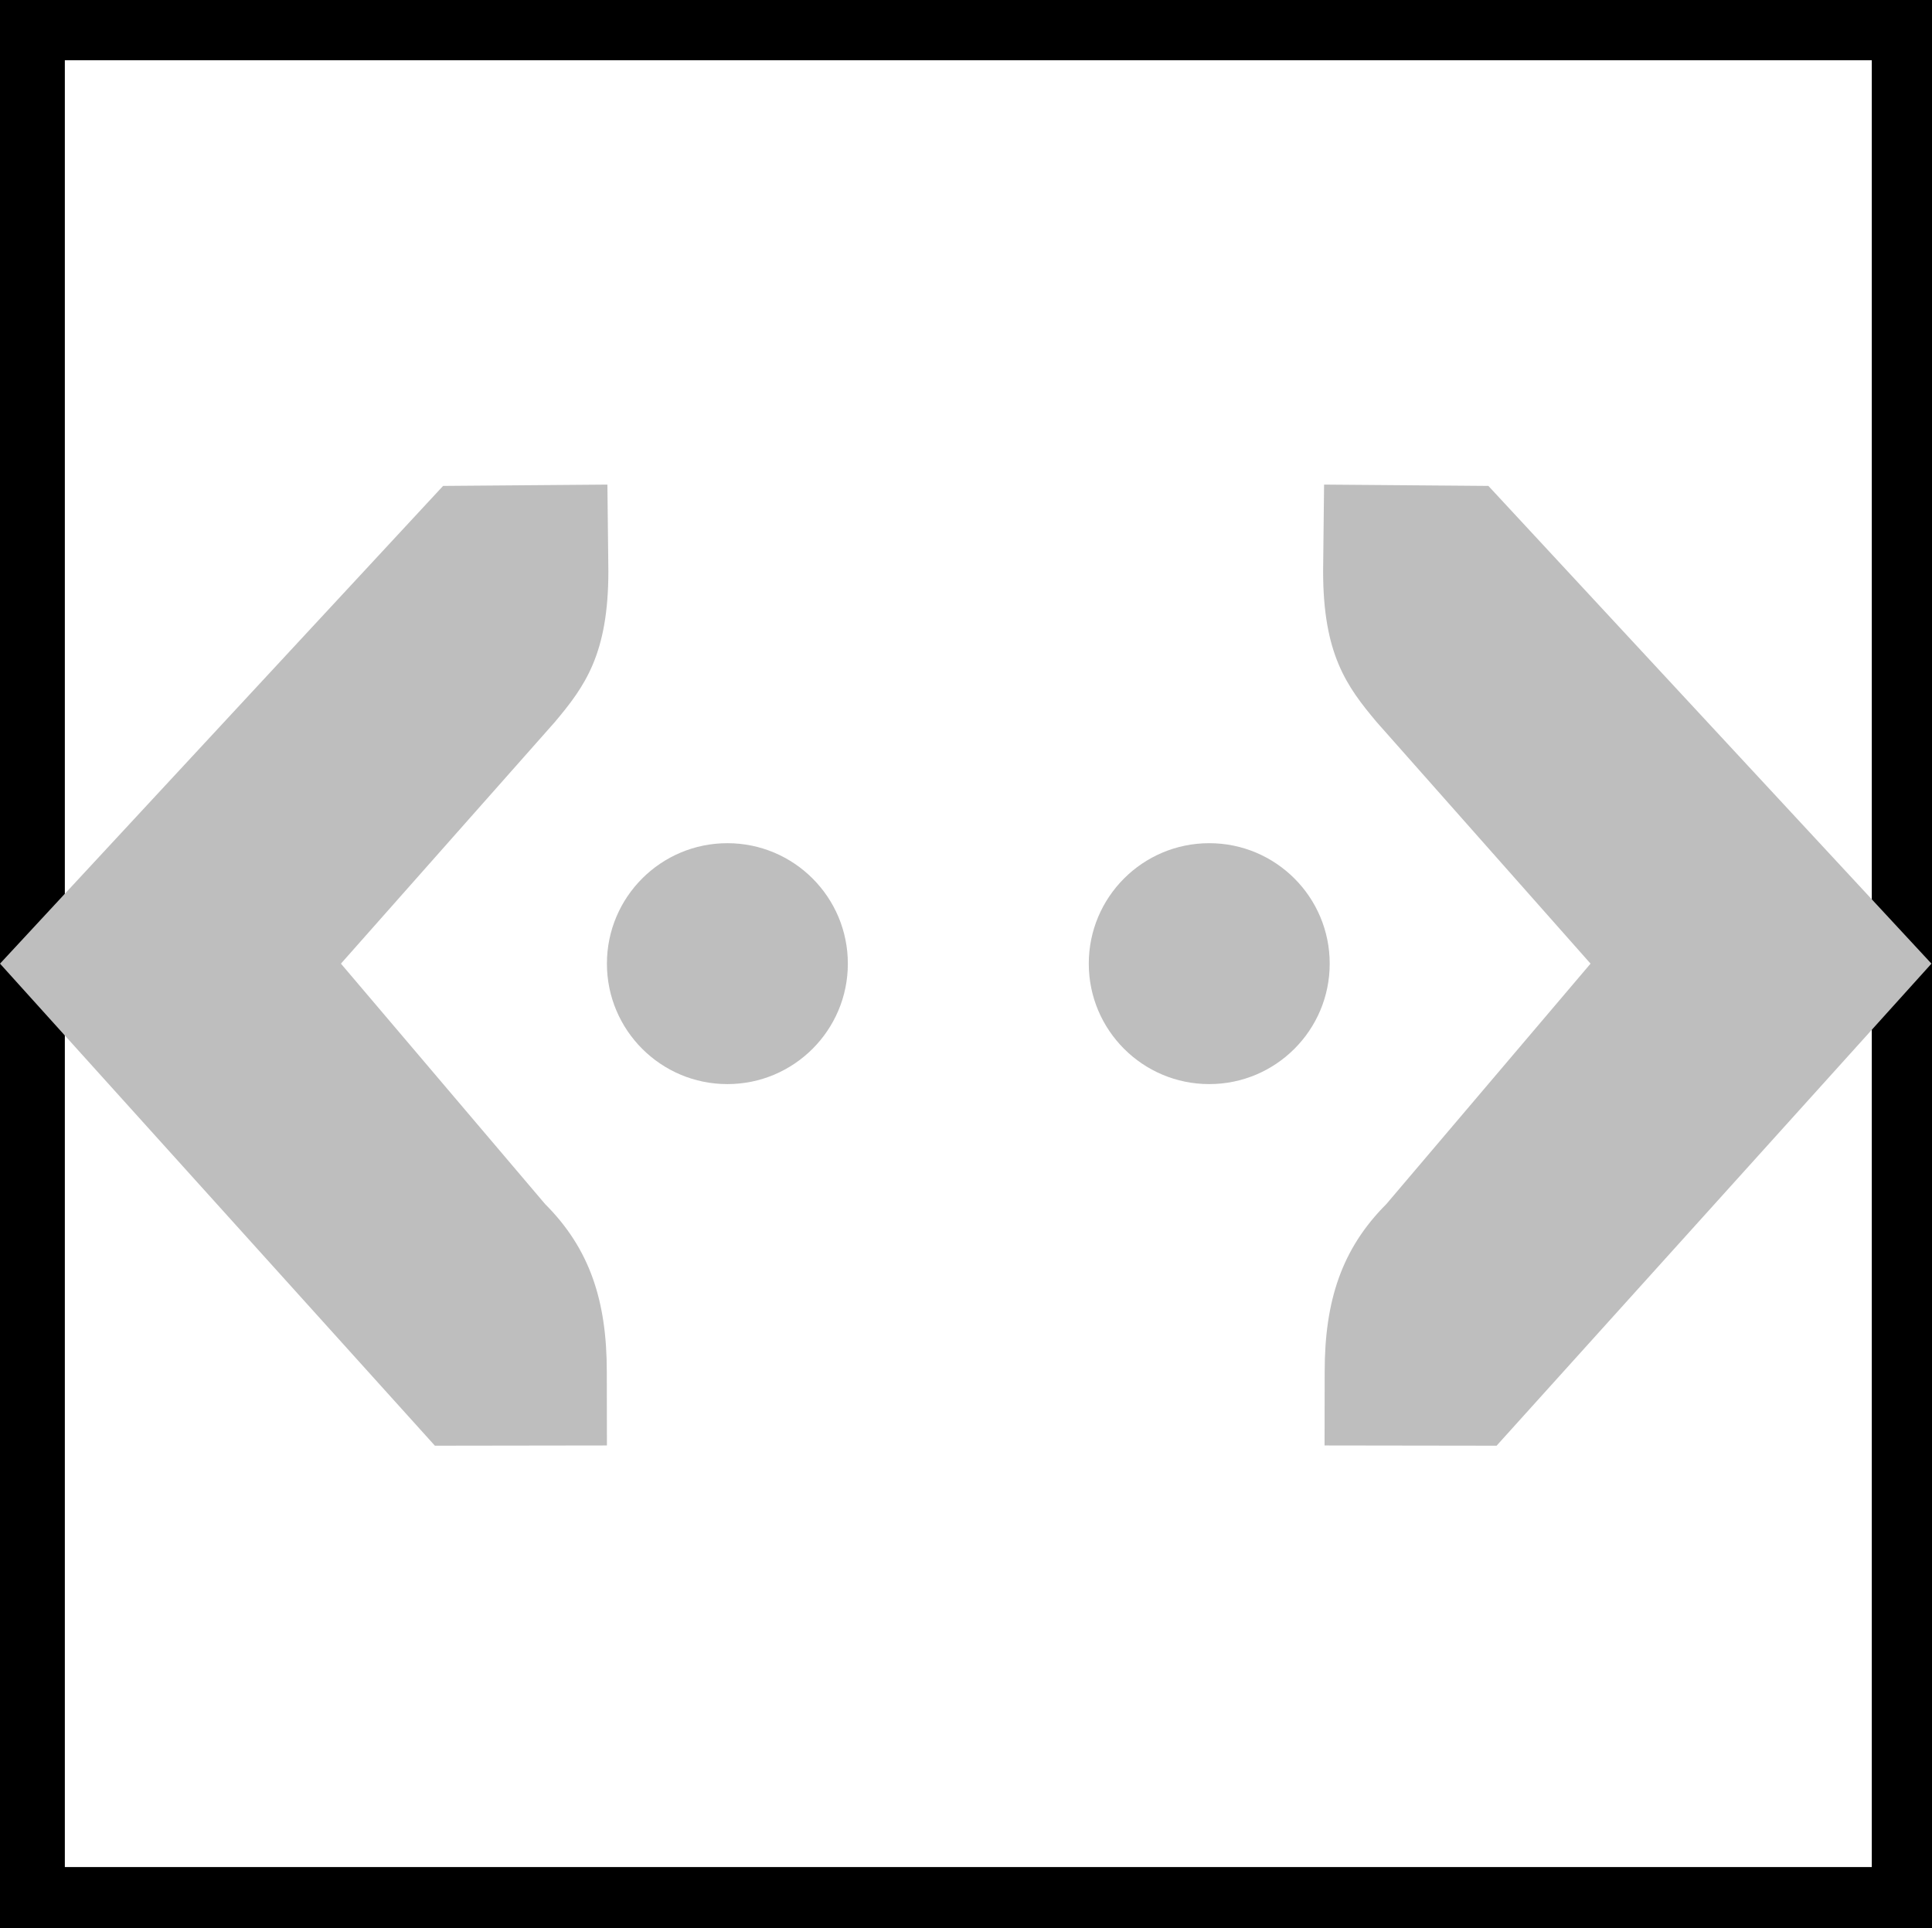
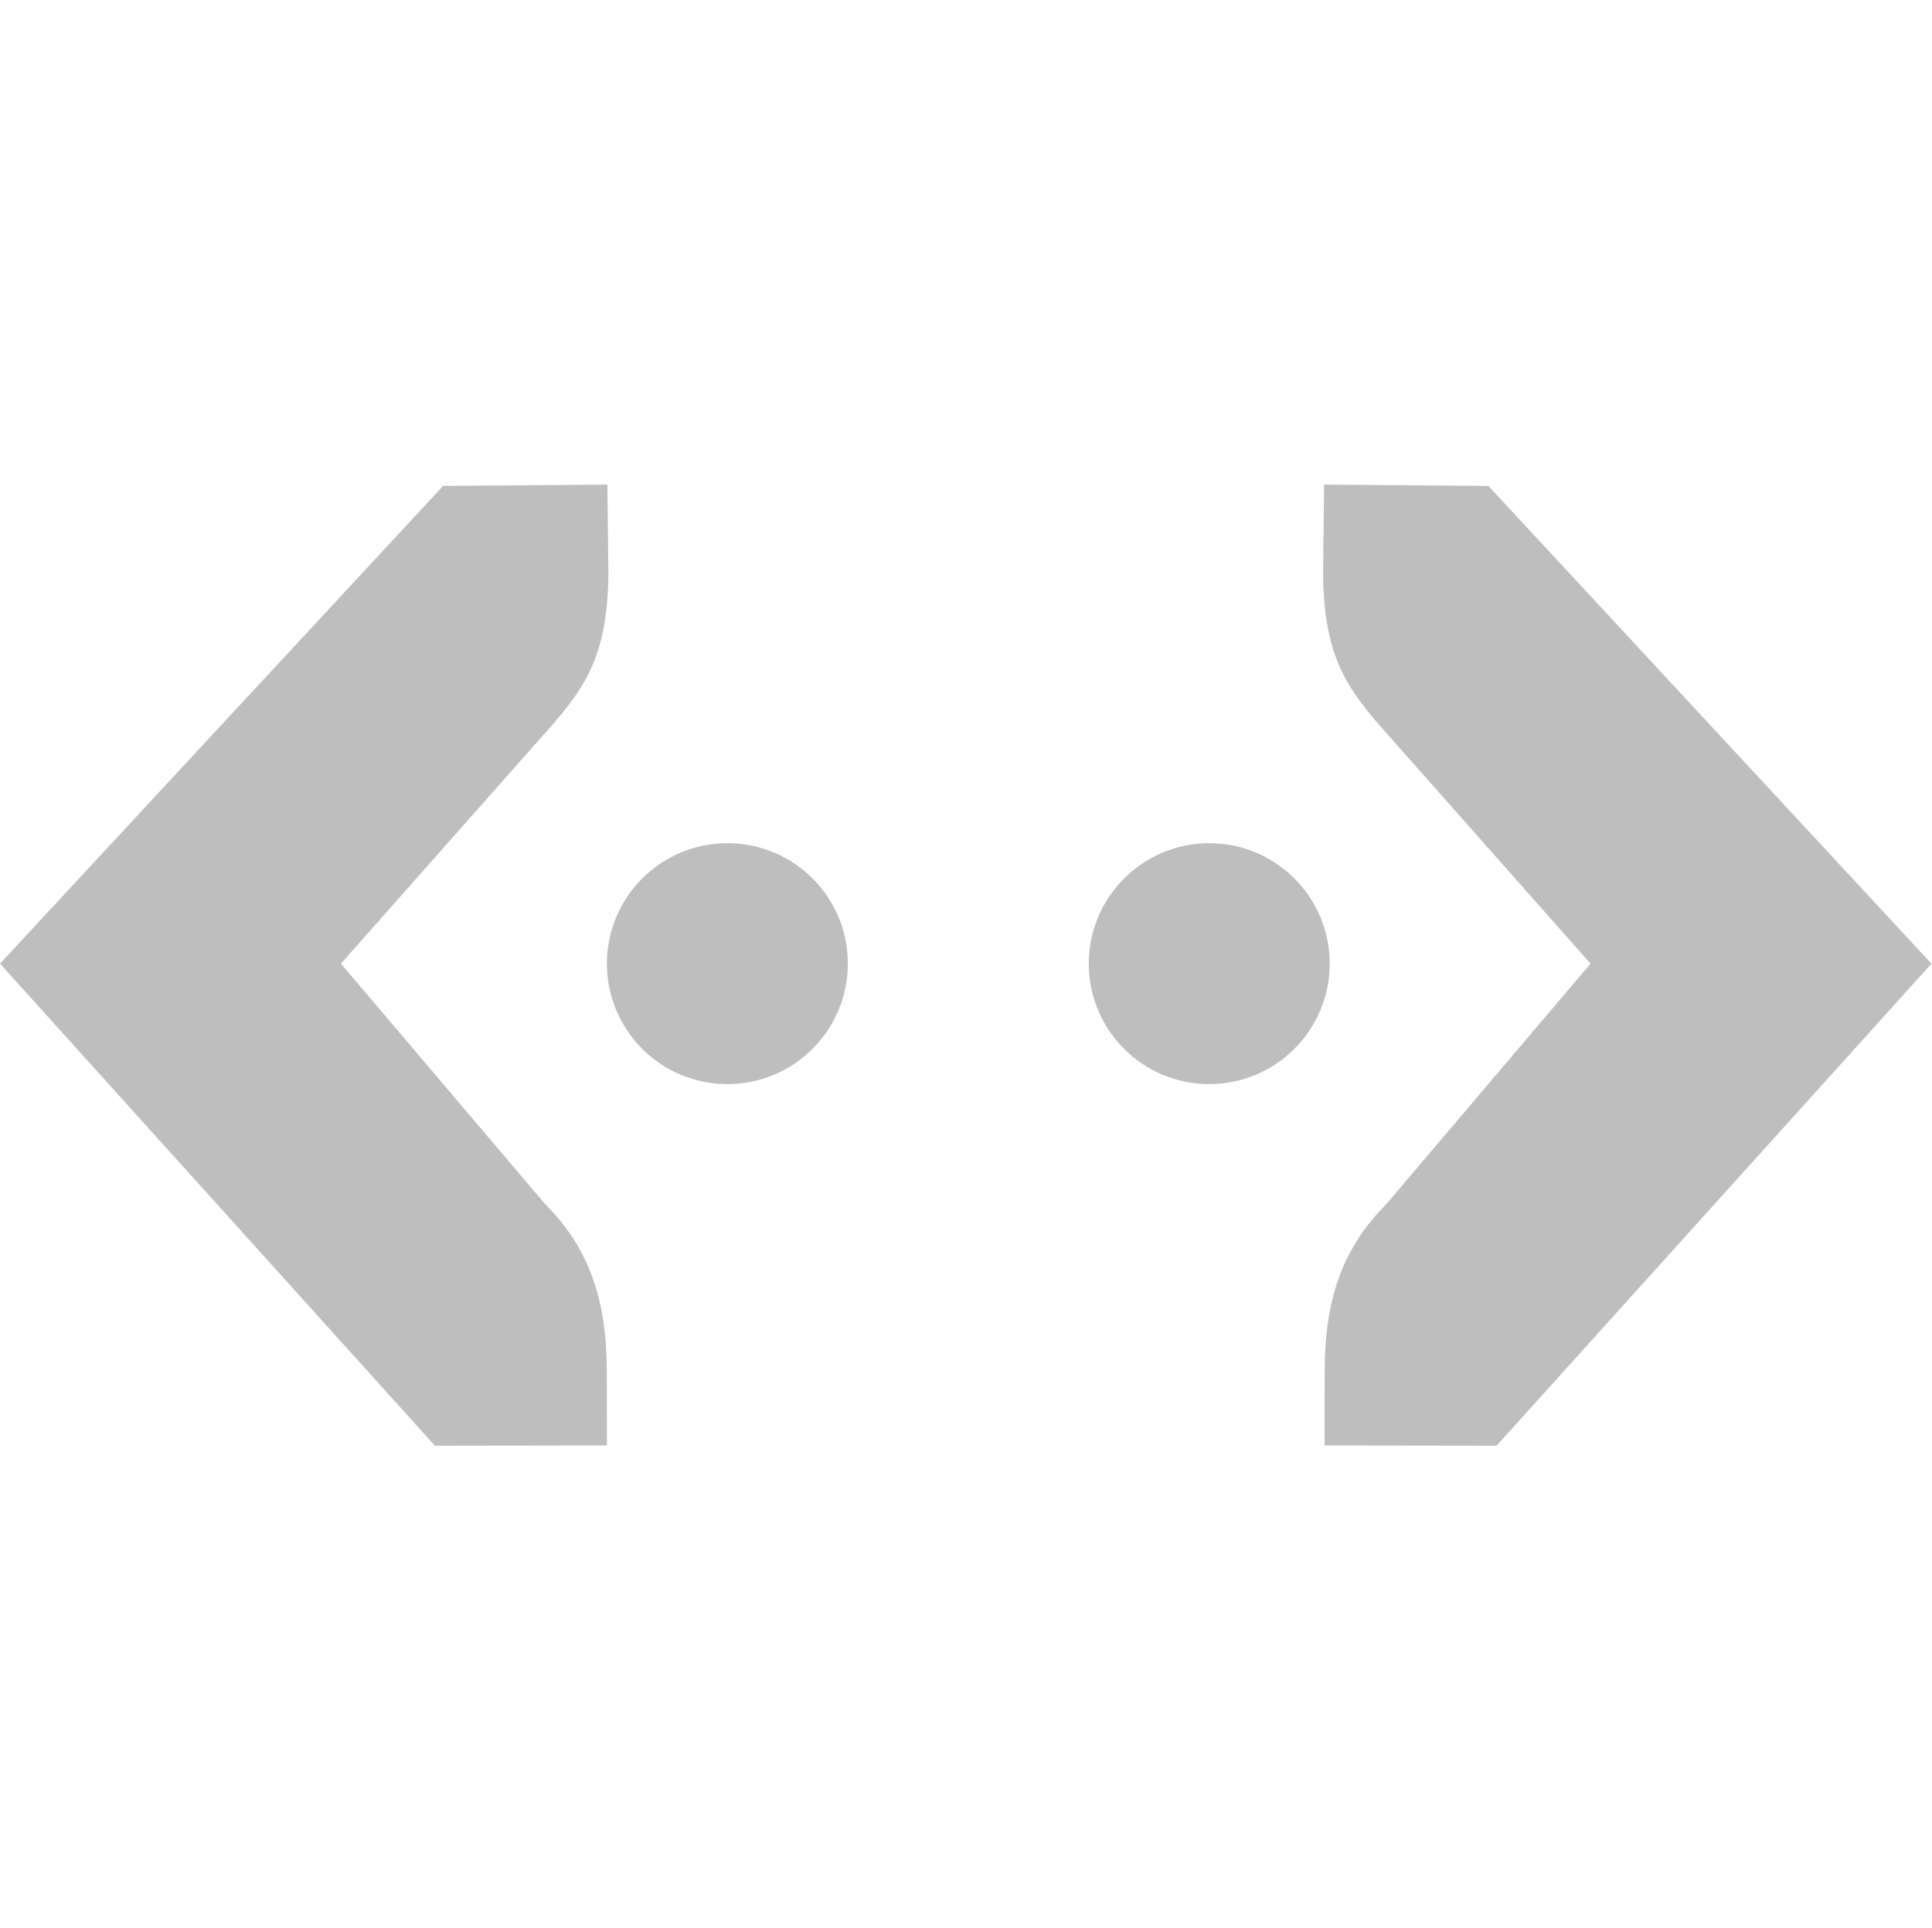
<svg xmlns="http://www.w3.org/2000/svg" xmlns:xlink="http://www.w3.org/1999/xlink" height="16" id="svg7384" version="1.1" width="16.038">
  <defs id="defs7386" />
  <g id="layer2" transform="translate(-259.9618,-60)" />
  <g id="layer1" transform="translate(-259.9618,-60)">
-     <path d="M 259.5,59.5 V 60 76.5 h 17 v -17 z m 1,1 h 15 v 15 h -15 z" id="rect1079" style="color:#000000;font-style:normal;font-variant:normal;font-weight:normal;font-stretch:normal;font-size:medium;line-height:normal;font-family:sans-serif;font-variant-ligatures:normal;font-variant-position:normal;font-variant-caps:normal;font-variant-numeric:normal;font-variant-alternates:normal;font-feature-settings:normal;text-indent:0;text-align:start;text-decoration:none;text-decoration-line:none;text-decoration-style:solid;text-decoration-color:#000000;letter-spacing:normal;word-spacing:normal;text-transform:none;writing-mode:lr-tb;direction:ltr;text-orientation:mixed;dominant-baseline:auto;baseline-shift:baseline;text-anchor:start;white-space:normal;shape-padding:0;clip-rule:nonzero;display:inline;overflow:visible;visibility:visible;opacity:1;isolation:auto;mix-blend-mode:normal;color-interpolation:sRGB;color-interpolation-filters:linearRGB;solid-color:#000000;solid-opacity:1;vector-effect:none;fill-opacity:1;fill-rule:nonzero;stroke:none;stroke-width:1;stroke-linecap:butt;stroke-linejoin:miter;stroke-miterlimit:4;stroke-dasharray:none;stroke-dashoffset:0;stroke-opacity:1;color-rendering:auto;image-rendering:auto;shape-rendering:auto;text-rendering:auto;enable-background:accumulate" />
    <circle cx="266" cy="68" id="path1089" r="1" style="opacity:1;vector-effect:none;fill:#bebebe;fill-opacity:1;stroke:none;stroke-width:2;stroke-linecap:butt;stroke-linejoin:miter;stroke-miterlimit:4;stroke-dasharray:none;stroke-dashoffset:0;stroke-opacity:1;marker:none;marker-start:none;marker-mid:none;marker-end:none;paint-order:normal" />
    <circle cx="270" cy="68" id="circle1091" r="1" style="opacity:1;vector-effect:none;fill:#bebebe;fill-opacity:1;stroke:none;stroke-width:2;stroke-linecap:butt;stroke-linejoin:miter;stroke-miterlimit:4;stroke-dasharray:none;stroke-dashoffset:0;stroke-opacity:1;marker:none;marker-start:none;marker-mid:none;marker-end:none;paint-order:normal" />
    <path d="M 263.64,64.034 259.962,68 263.572,72.002 265,72 264.999,71.388 c 0,-0.586 -0.14,-1.02 -0.512,-1.392 l -1.695,-1.996 1.775,-2.005 c 0.25,-0.297 0.445,-0.565 0.445,-1.253 l -0.008,-0.719 z" id="path1093" style="color:#000000;font-style:normal;font-variant:normal;font-weight:normal;font-stretch:normal;font-size:medium;line-height:normal;font-family:sans-serif;font-variant-ligatures:normal;font-variant-position:normal;font-variant-caps:normal;font-variant-numeric:normal;font-variant-alternates:normal;font-feature-settings:normal;text-indent:0;text-align:start;text-decoration:none;text-decoration-line:none;text-decoration-style:solid;text-decoration-color:#000000;letter-spacing:normal;word-spacing:normal;text-transform:none;writing-mode:lr-tb;direction:ltr;text-orientation:mixed;dominant-baseline:auto;baseline-shift:baseline;text-anchor:start;white-space:normal;shape-padding:0;clip-rule:nonzero;display:inline;overflow:visible;visibility:visible;opacity:1;isolation:auto;mix-blend-mode:normal;color-interpolation:sRGB;color-interpolation-filters:linearRGB;solid-color:#000000;solid-opacity:1;vector-effect:none;fill:#bebebe;fill-opacity:1;fill-rule:nonzero;stroke:none;stroke-width:2;stroke-linecap:butt;stroke-linejoin:miter;stroke-miterlimit:4;stroke-dasharray:none;stroke-dashoffset:0;stroke-opacity:1;color-rendering:auto;image-rendering:auto;shape-rendering:auto;text-rendering:auto;enable-background:accumulate" />
    <use height="100%" xlink:href="#path1093" id="use1101" transform="matrix(-1,0,0,1,535.9573,0)" width="100%" x="0" y="0" />
  </g>
  <g id="layer3" transform="translate(-259.9618,-60)" />
</svg>
